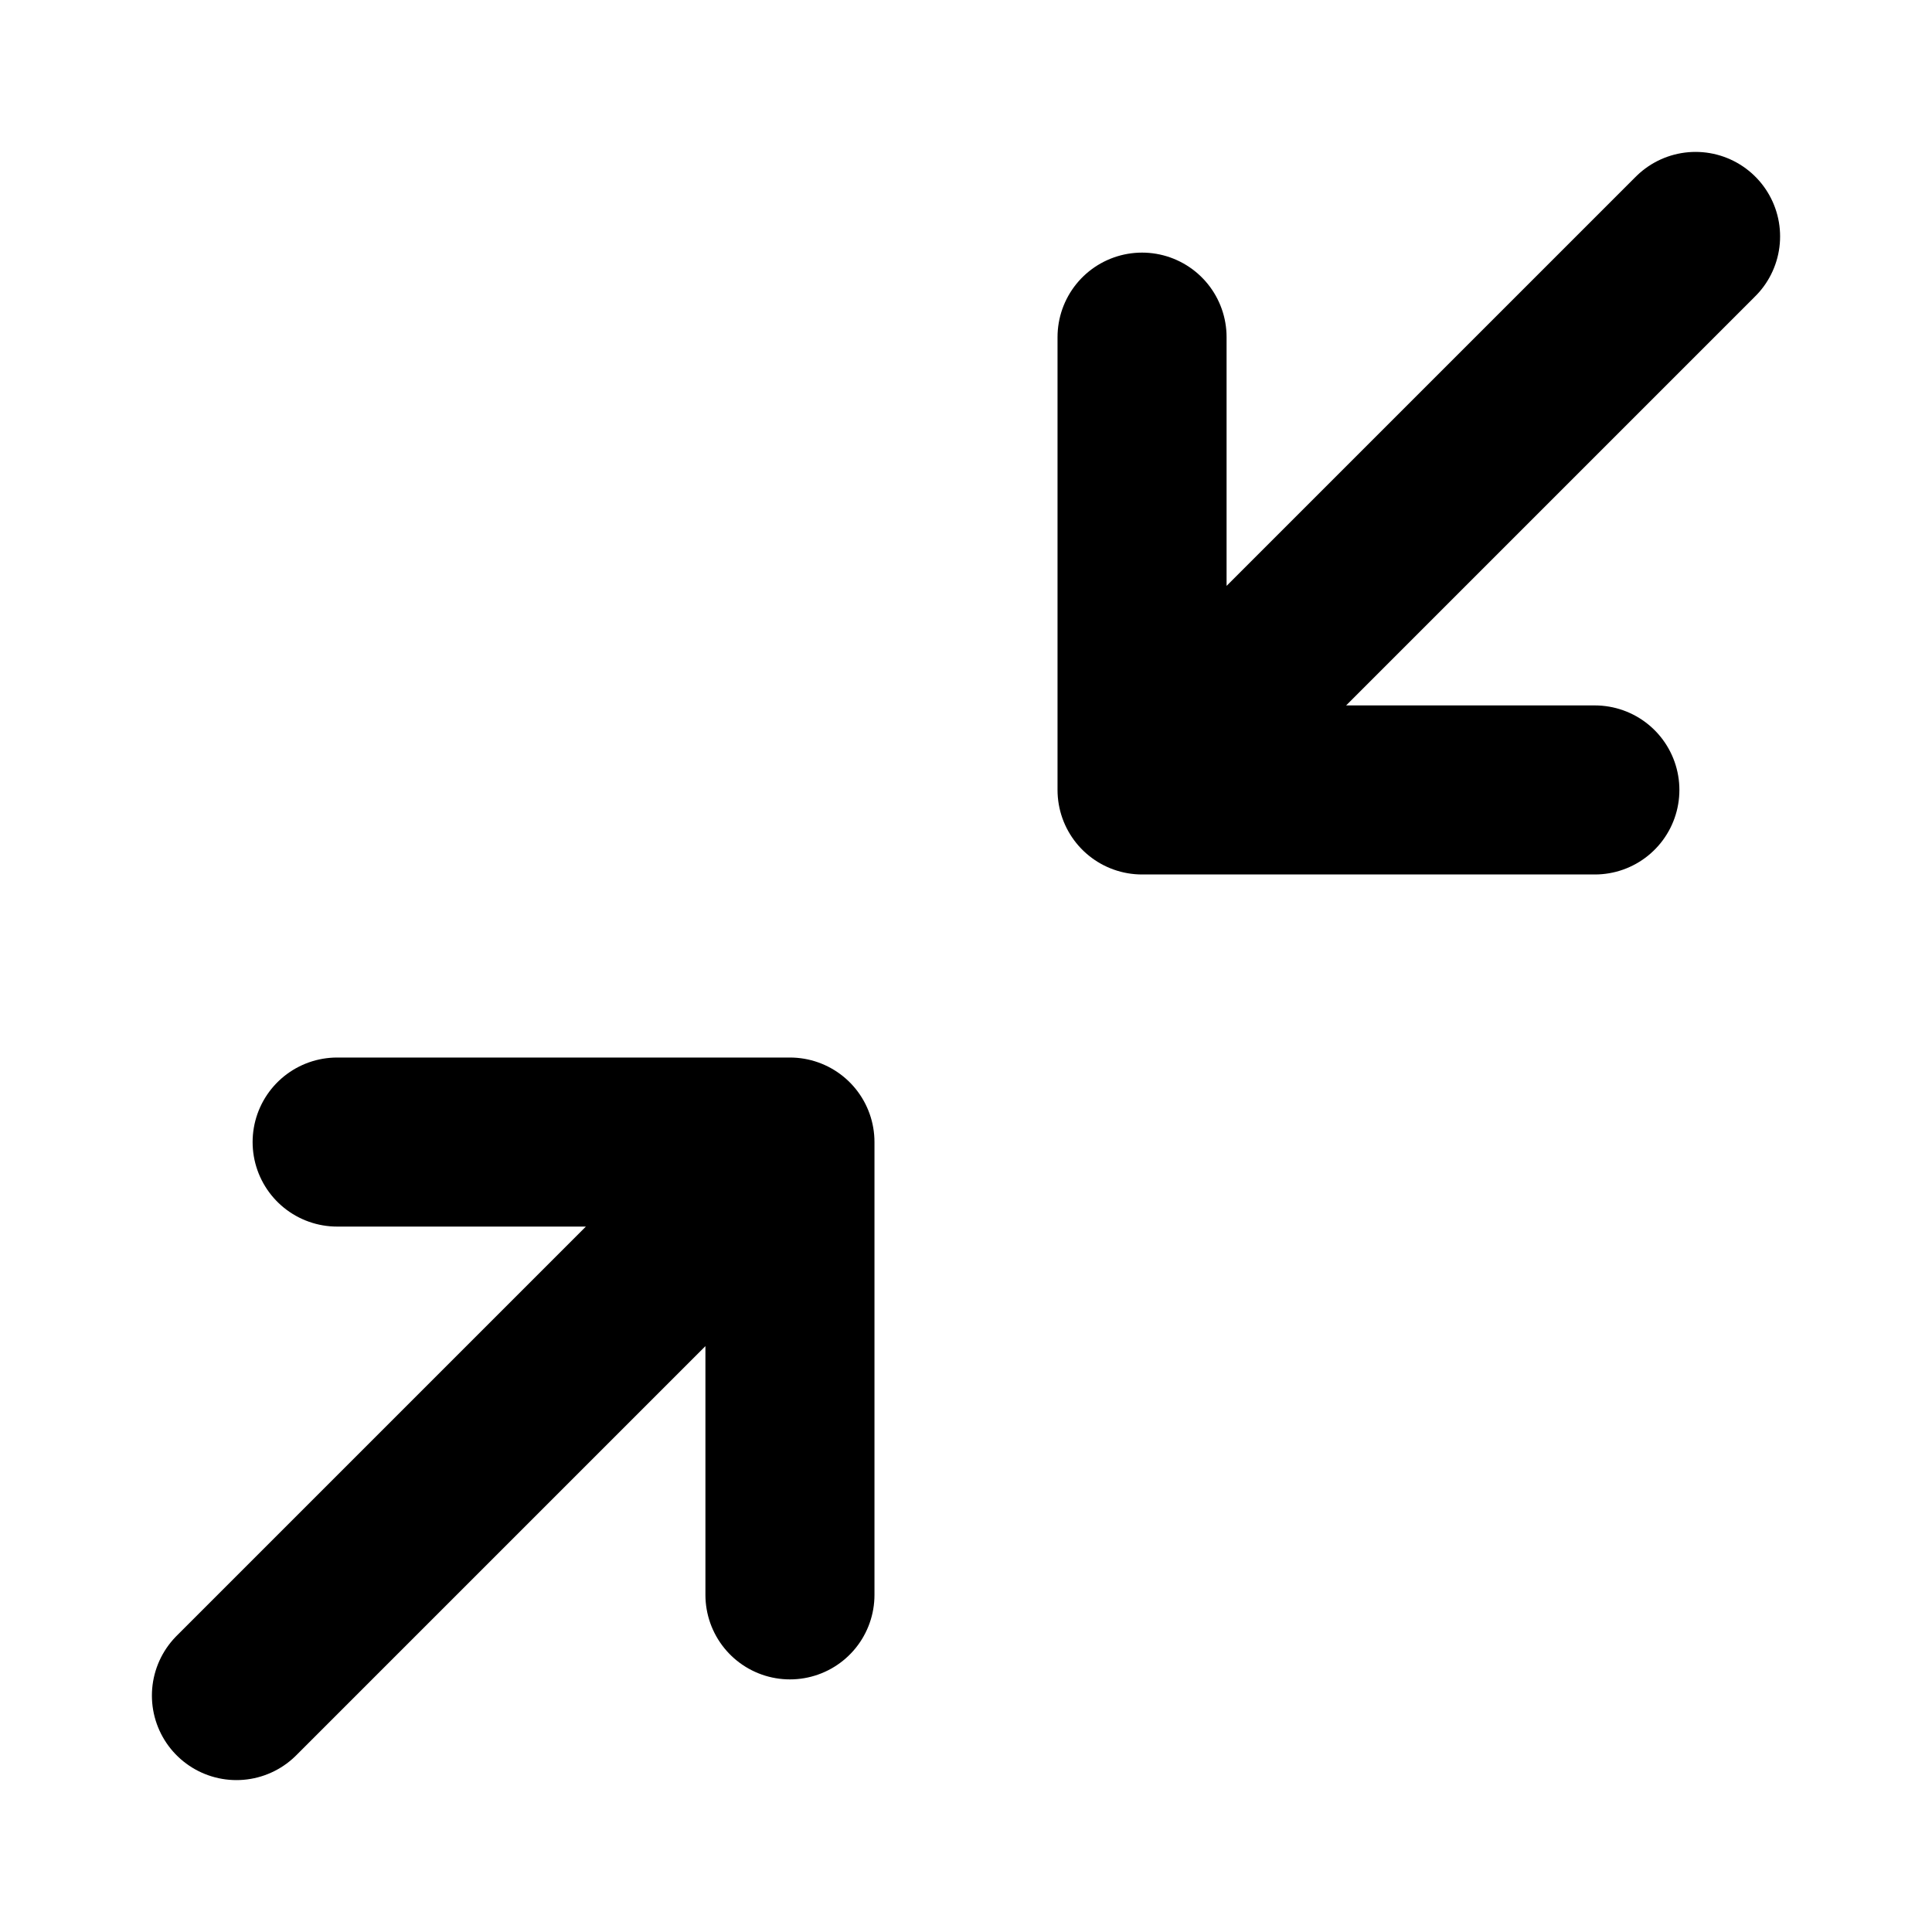
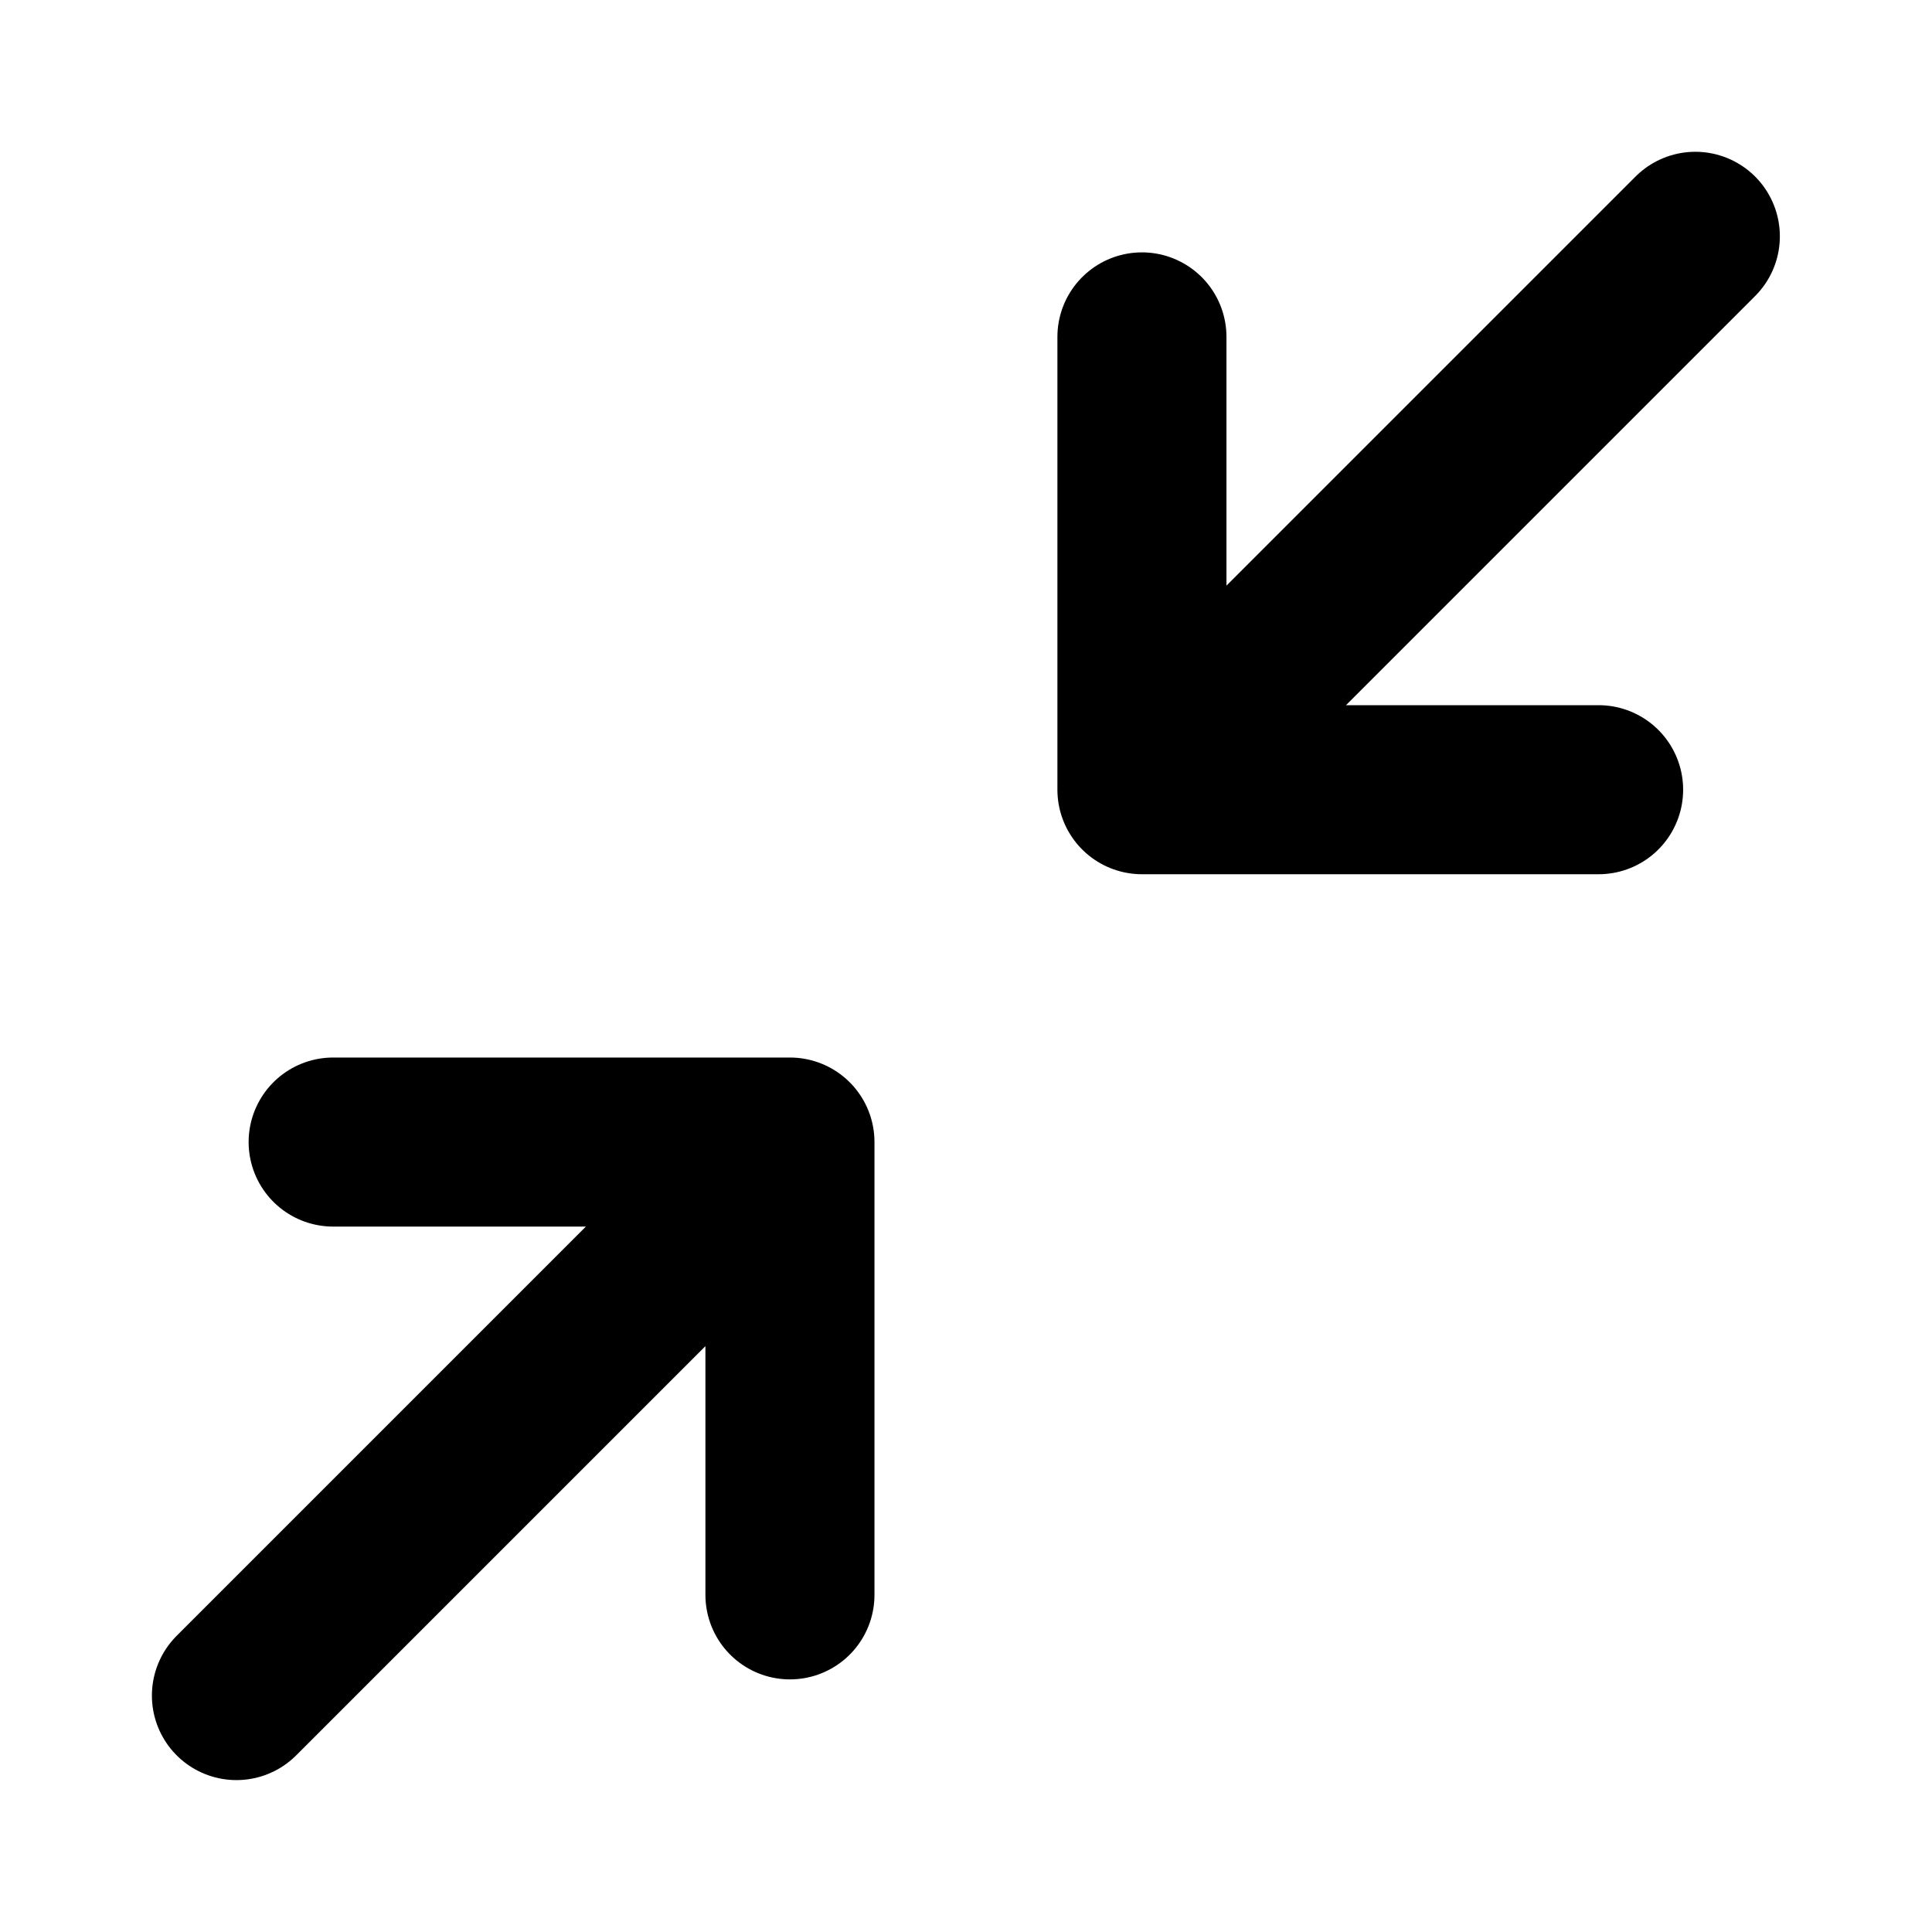
<svg xmlns="http://www.w3.org/2000/svg" width="16" height="16" viewBox="0 0 16 16" fill="none">
-   <path d="M6.542 13.208V9.458M6.542 9.458H2.792M6.542 9.458L1.958 14.042M9.458 2.792V6.542M9.458 6.542H13.208M9.458 6.542L14.042 1.958" stroke="black" stroke-width="1.4" stroke-linecap="round" stroke-linejoin="round" />
+   <path d="M6.542 13.208V9.458M6.542 9.458L1.958 14.042M6.542 9.458H2.759" stroke="black" stroke-width="1.4" stroke-linecap="round" stroke-linejoin="round" />
+   <path d="M9.457 2.79V6.54M9.457 6.54L14.04 1.957M9.457 6.54H13.239" stroke="black" stroke-width="1.4" stroke-linecap="round" stroke-linejoin="round" />
</svg>
